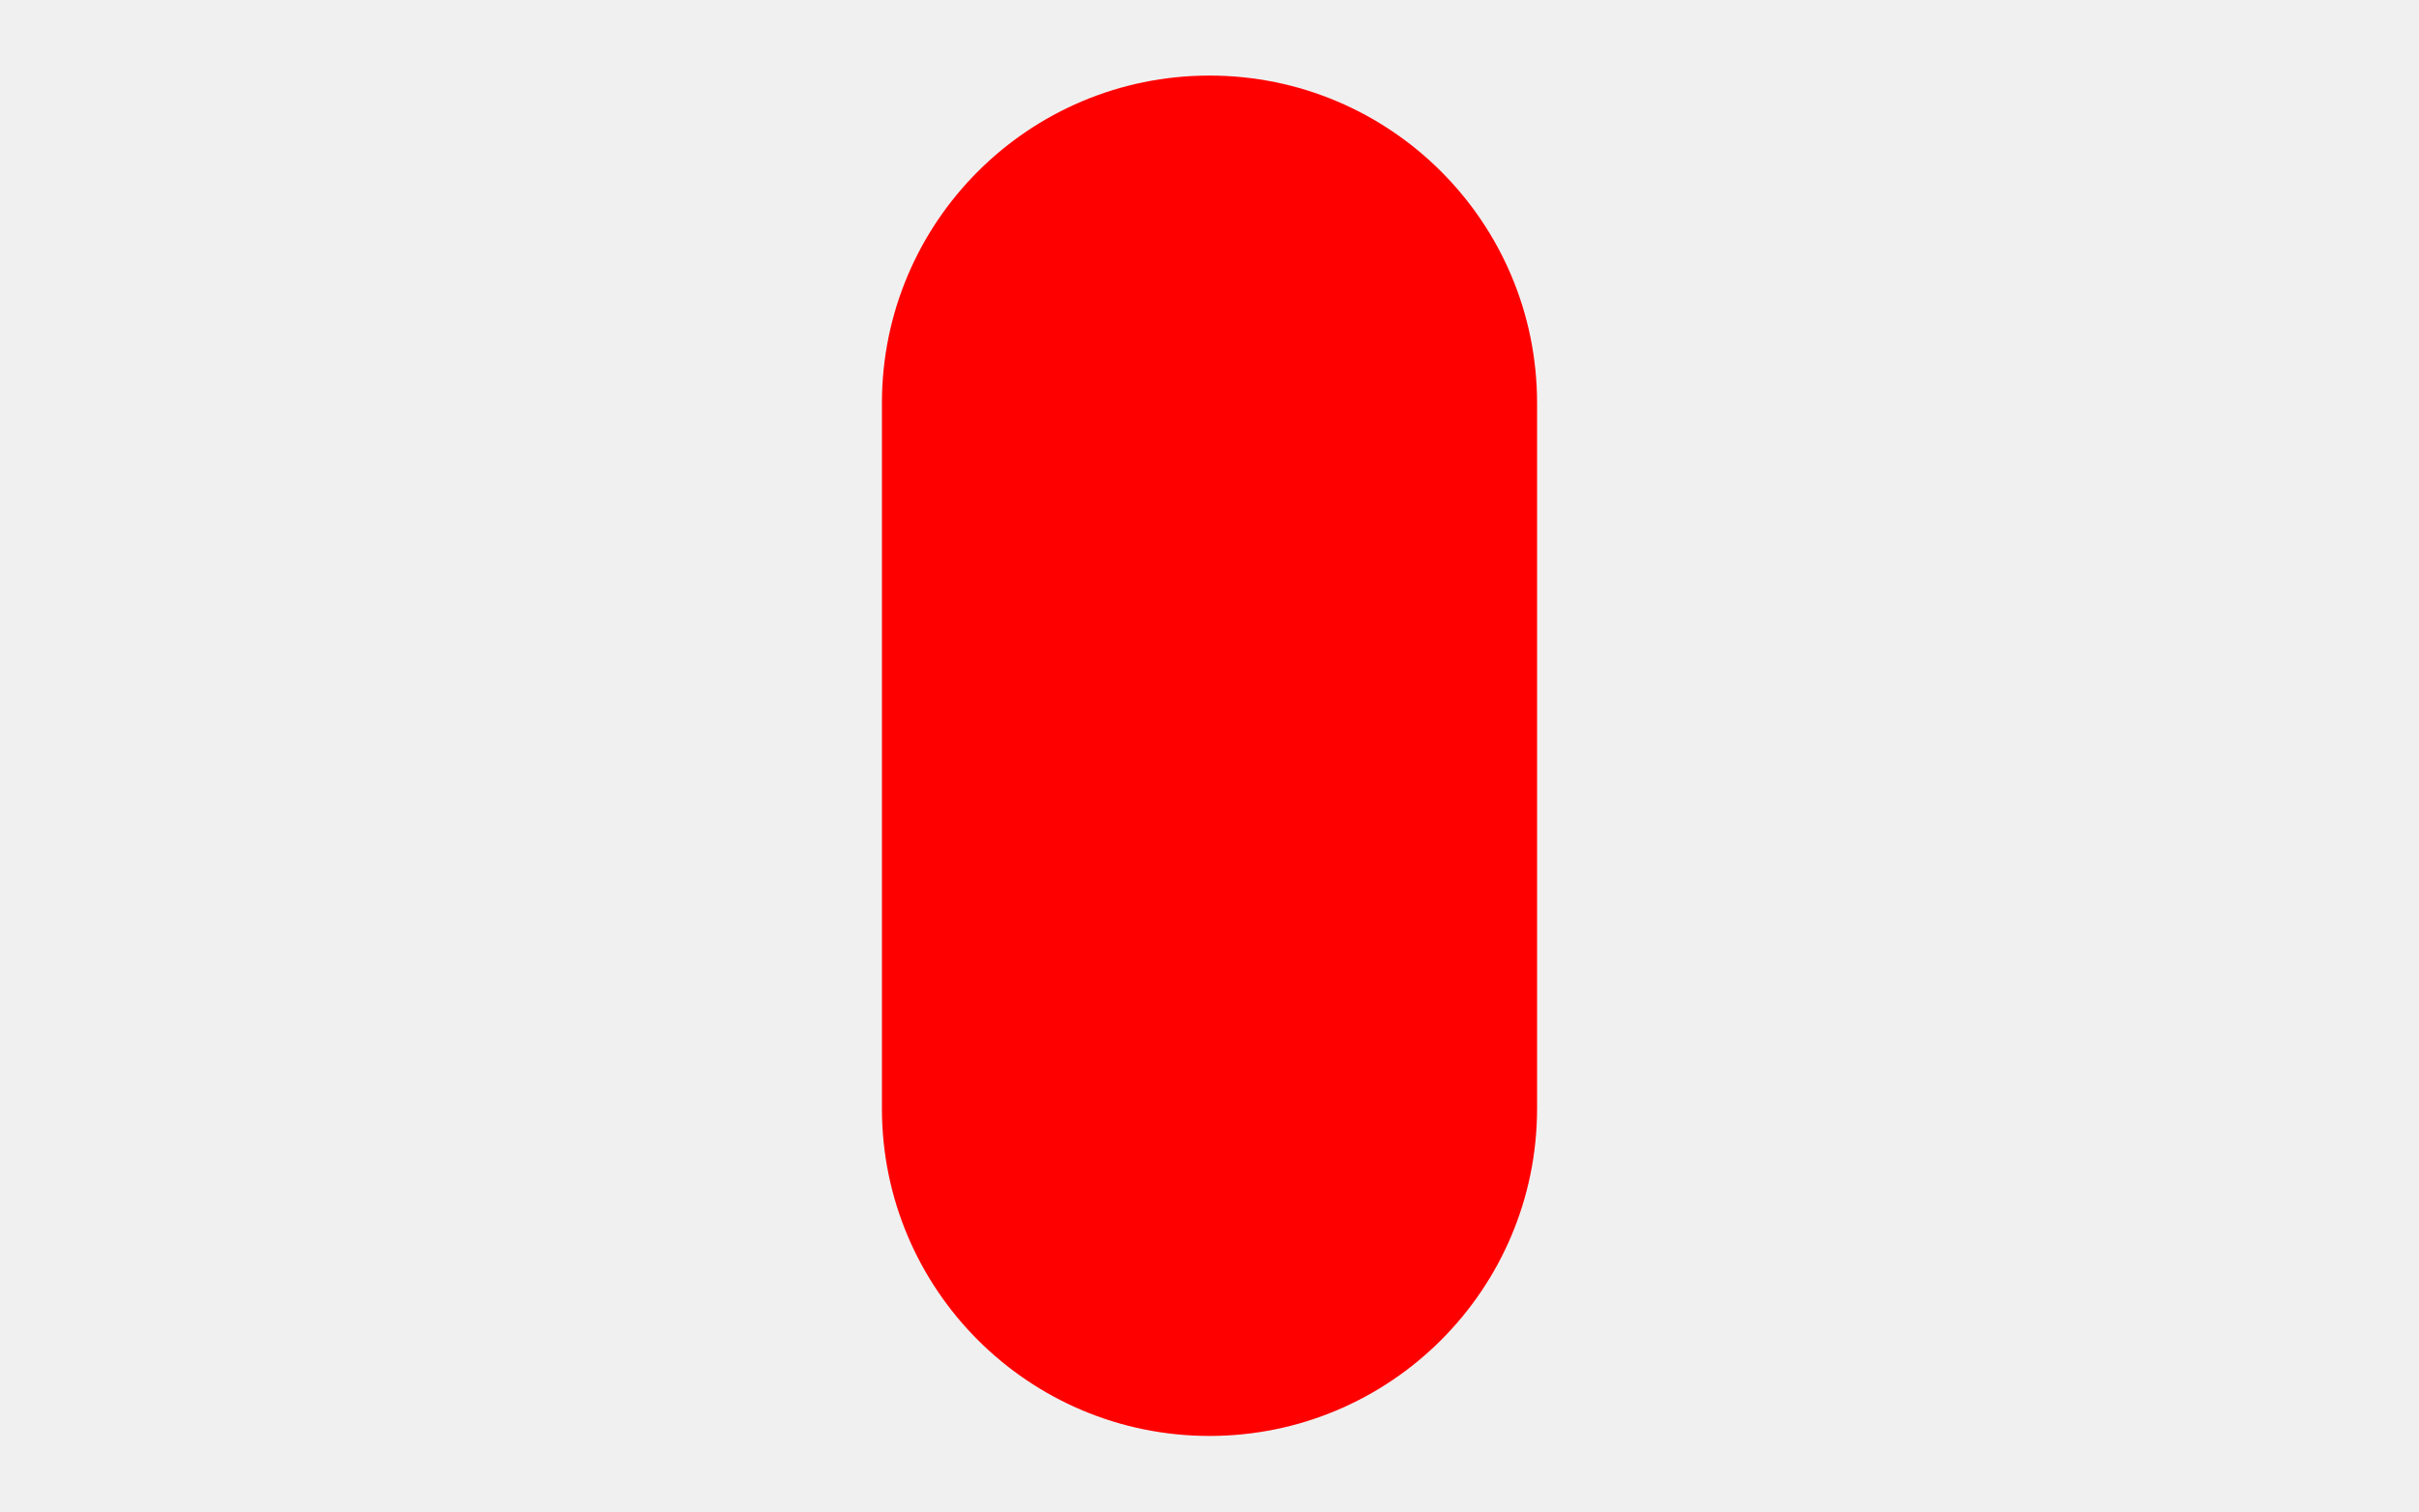
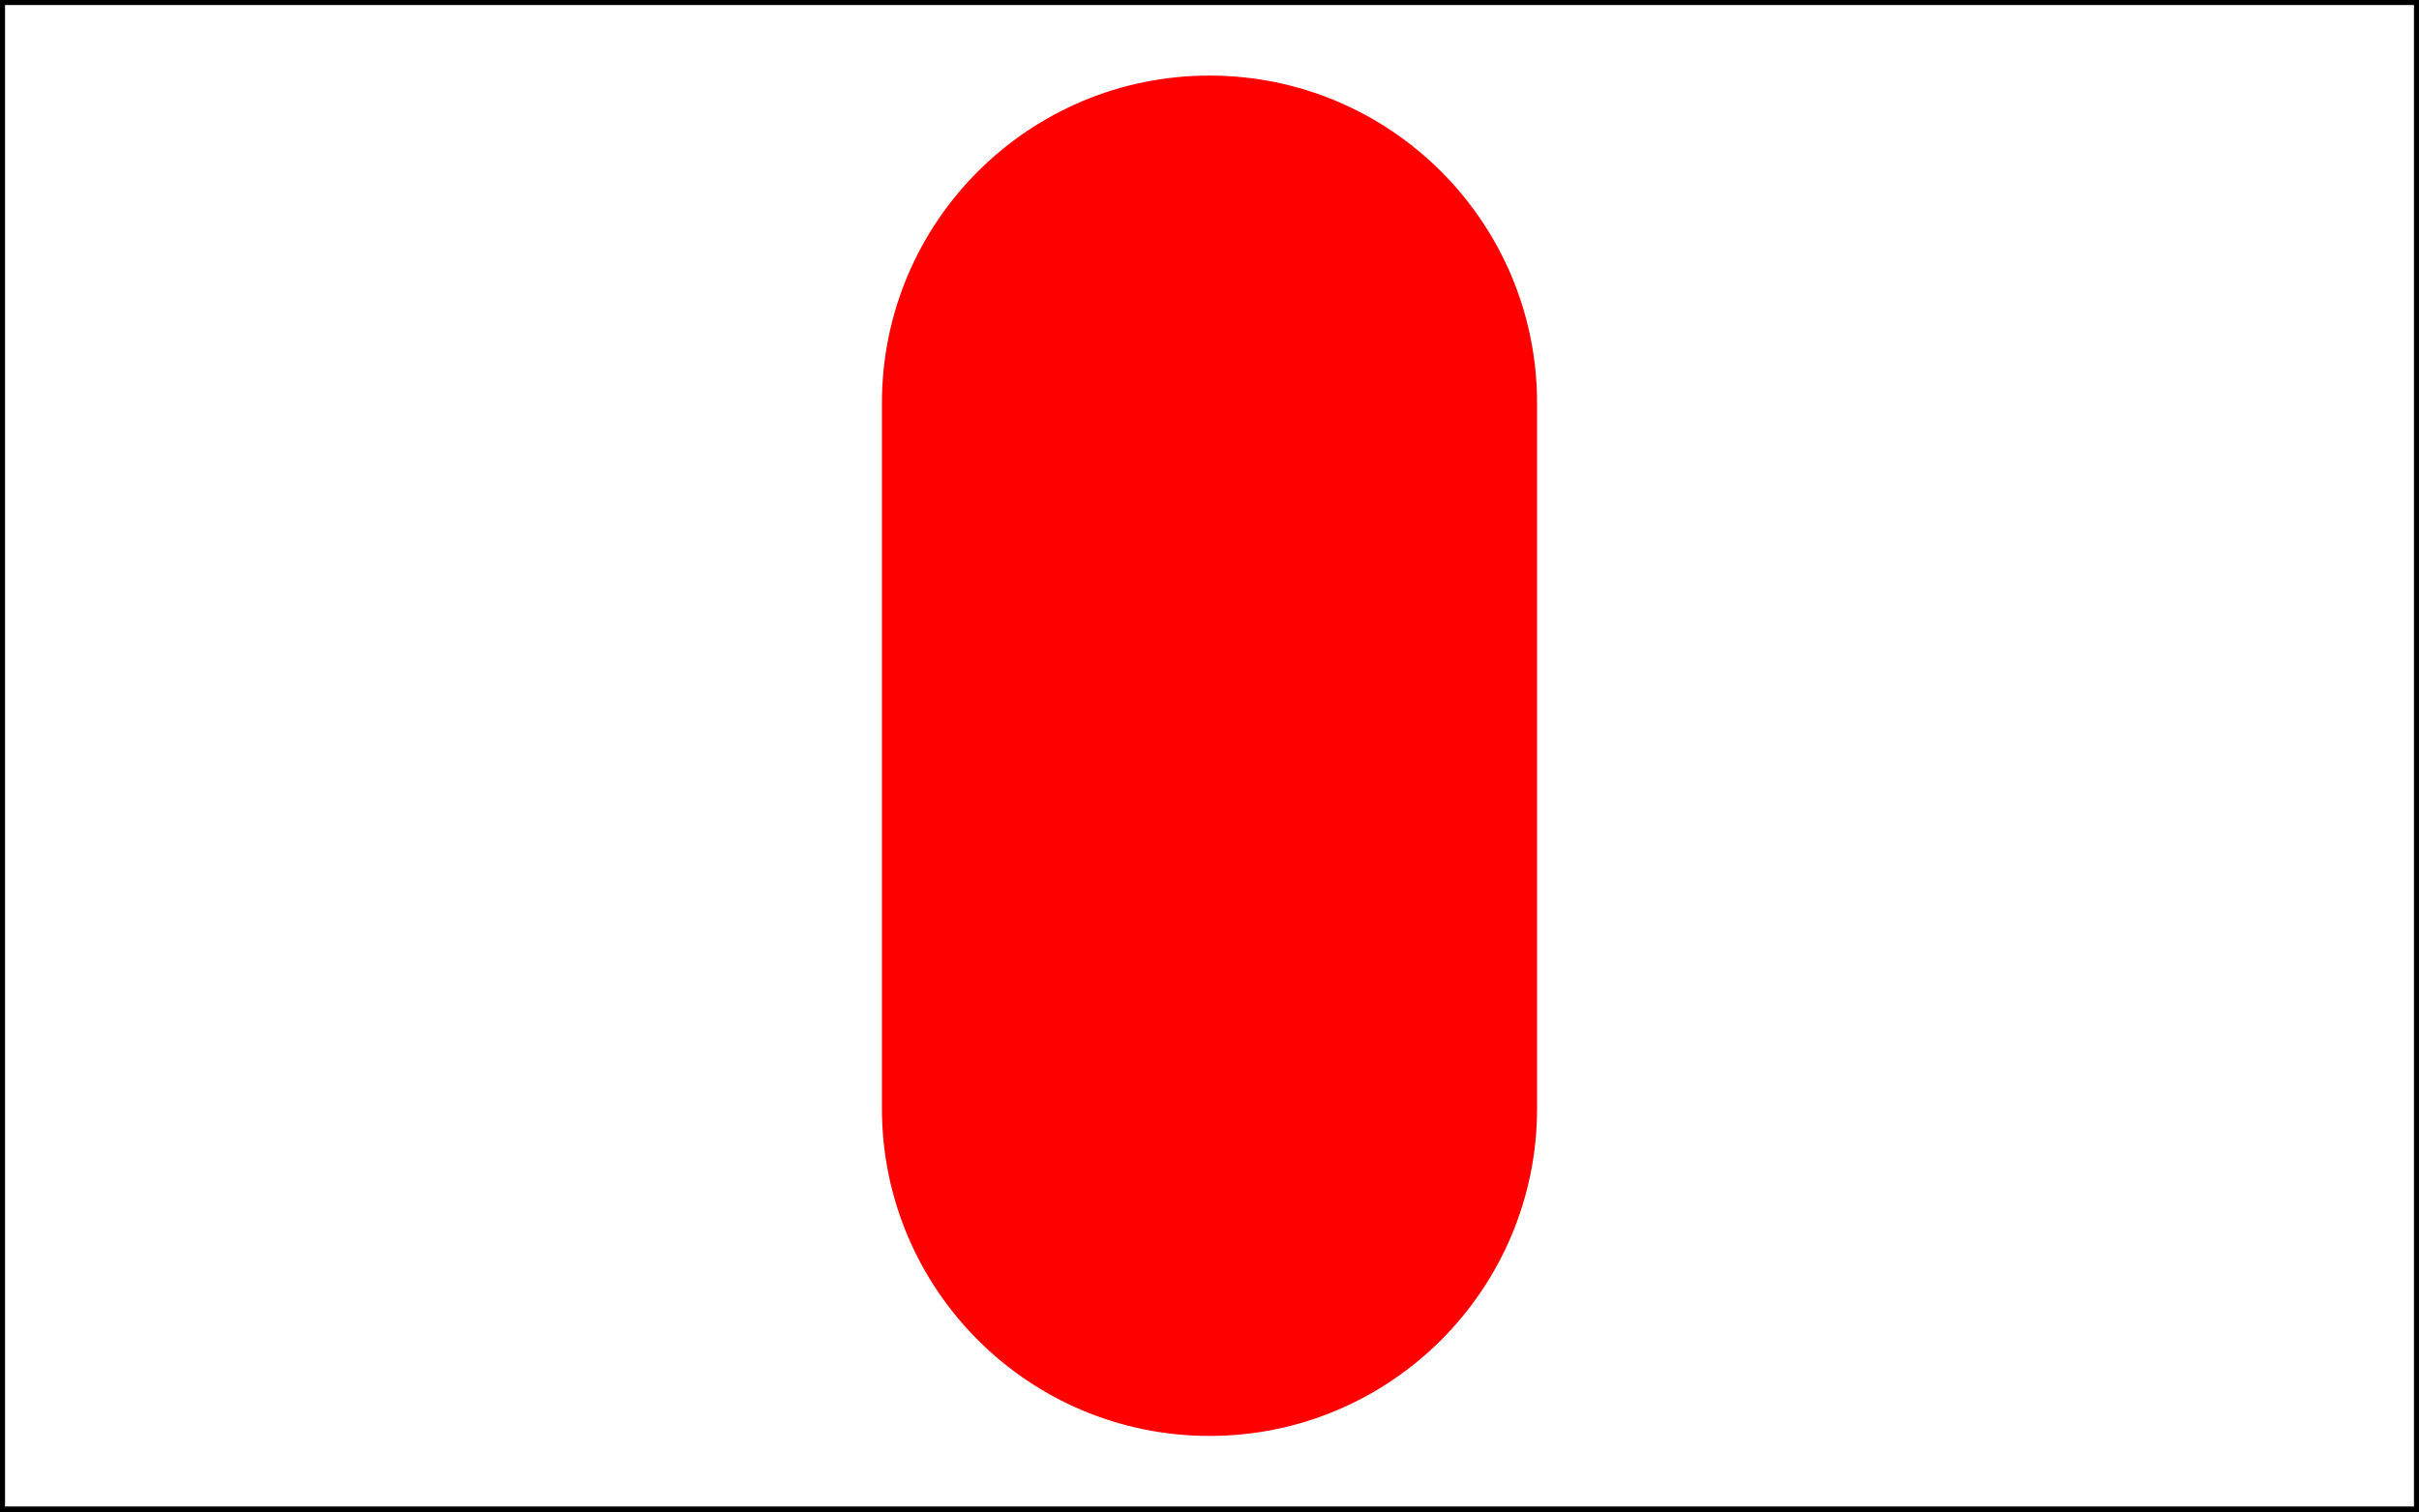
<svg xmlns="http://www.w3.org/2000/svg" baseProfile="full" height="150" version="1.1" width="240">
  <defs />
  <g>
+     <rect fill="#FFFFFF" height="150" stroke="#000000" stroke-width="1px" width="240" x="0" y="0" />
    <path d="M120,40 m-30,0 a30,30 0 0 1 60,0 l0,70 a30,30 0 0 1 -60,0 z" fill="red" stroke="red" stroke-width="5px" />
  </g>
</svg>
